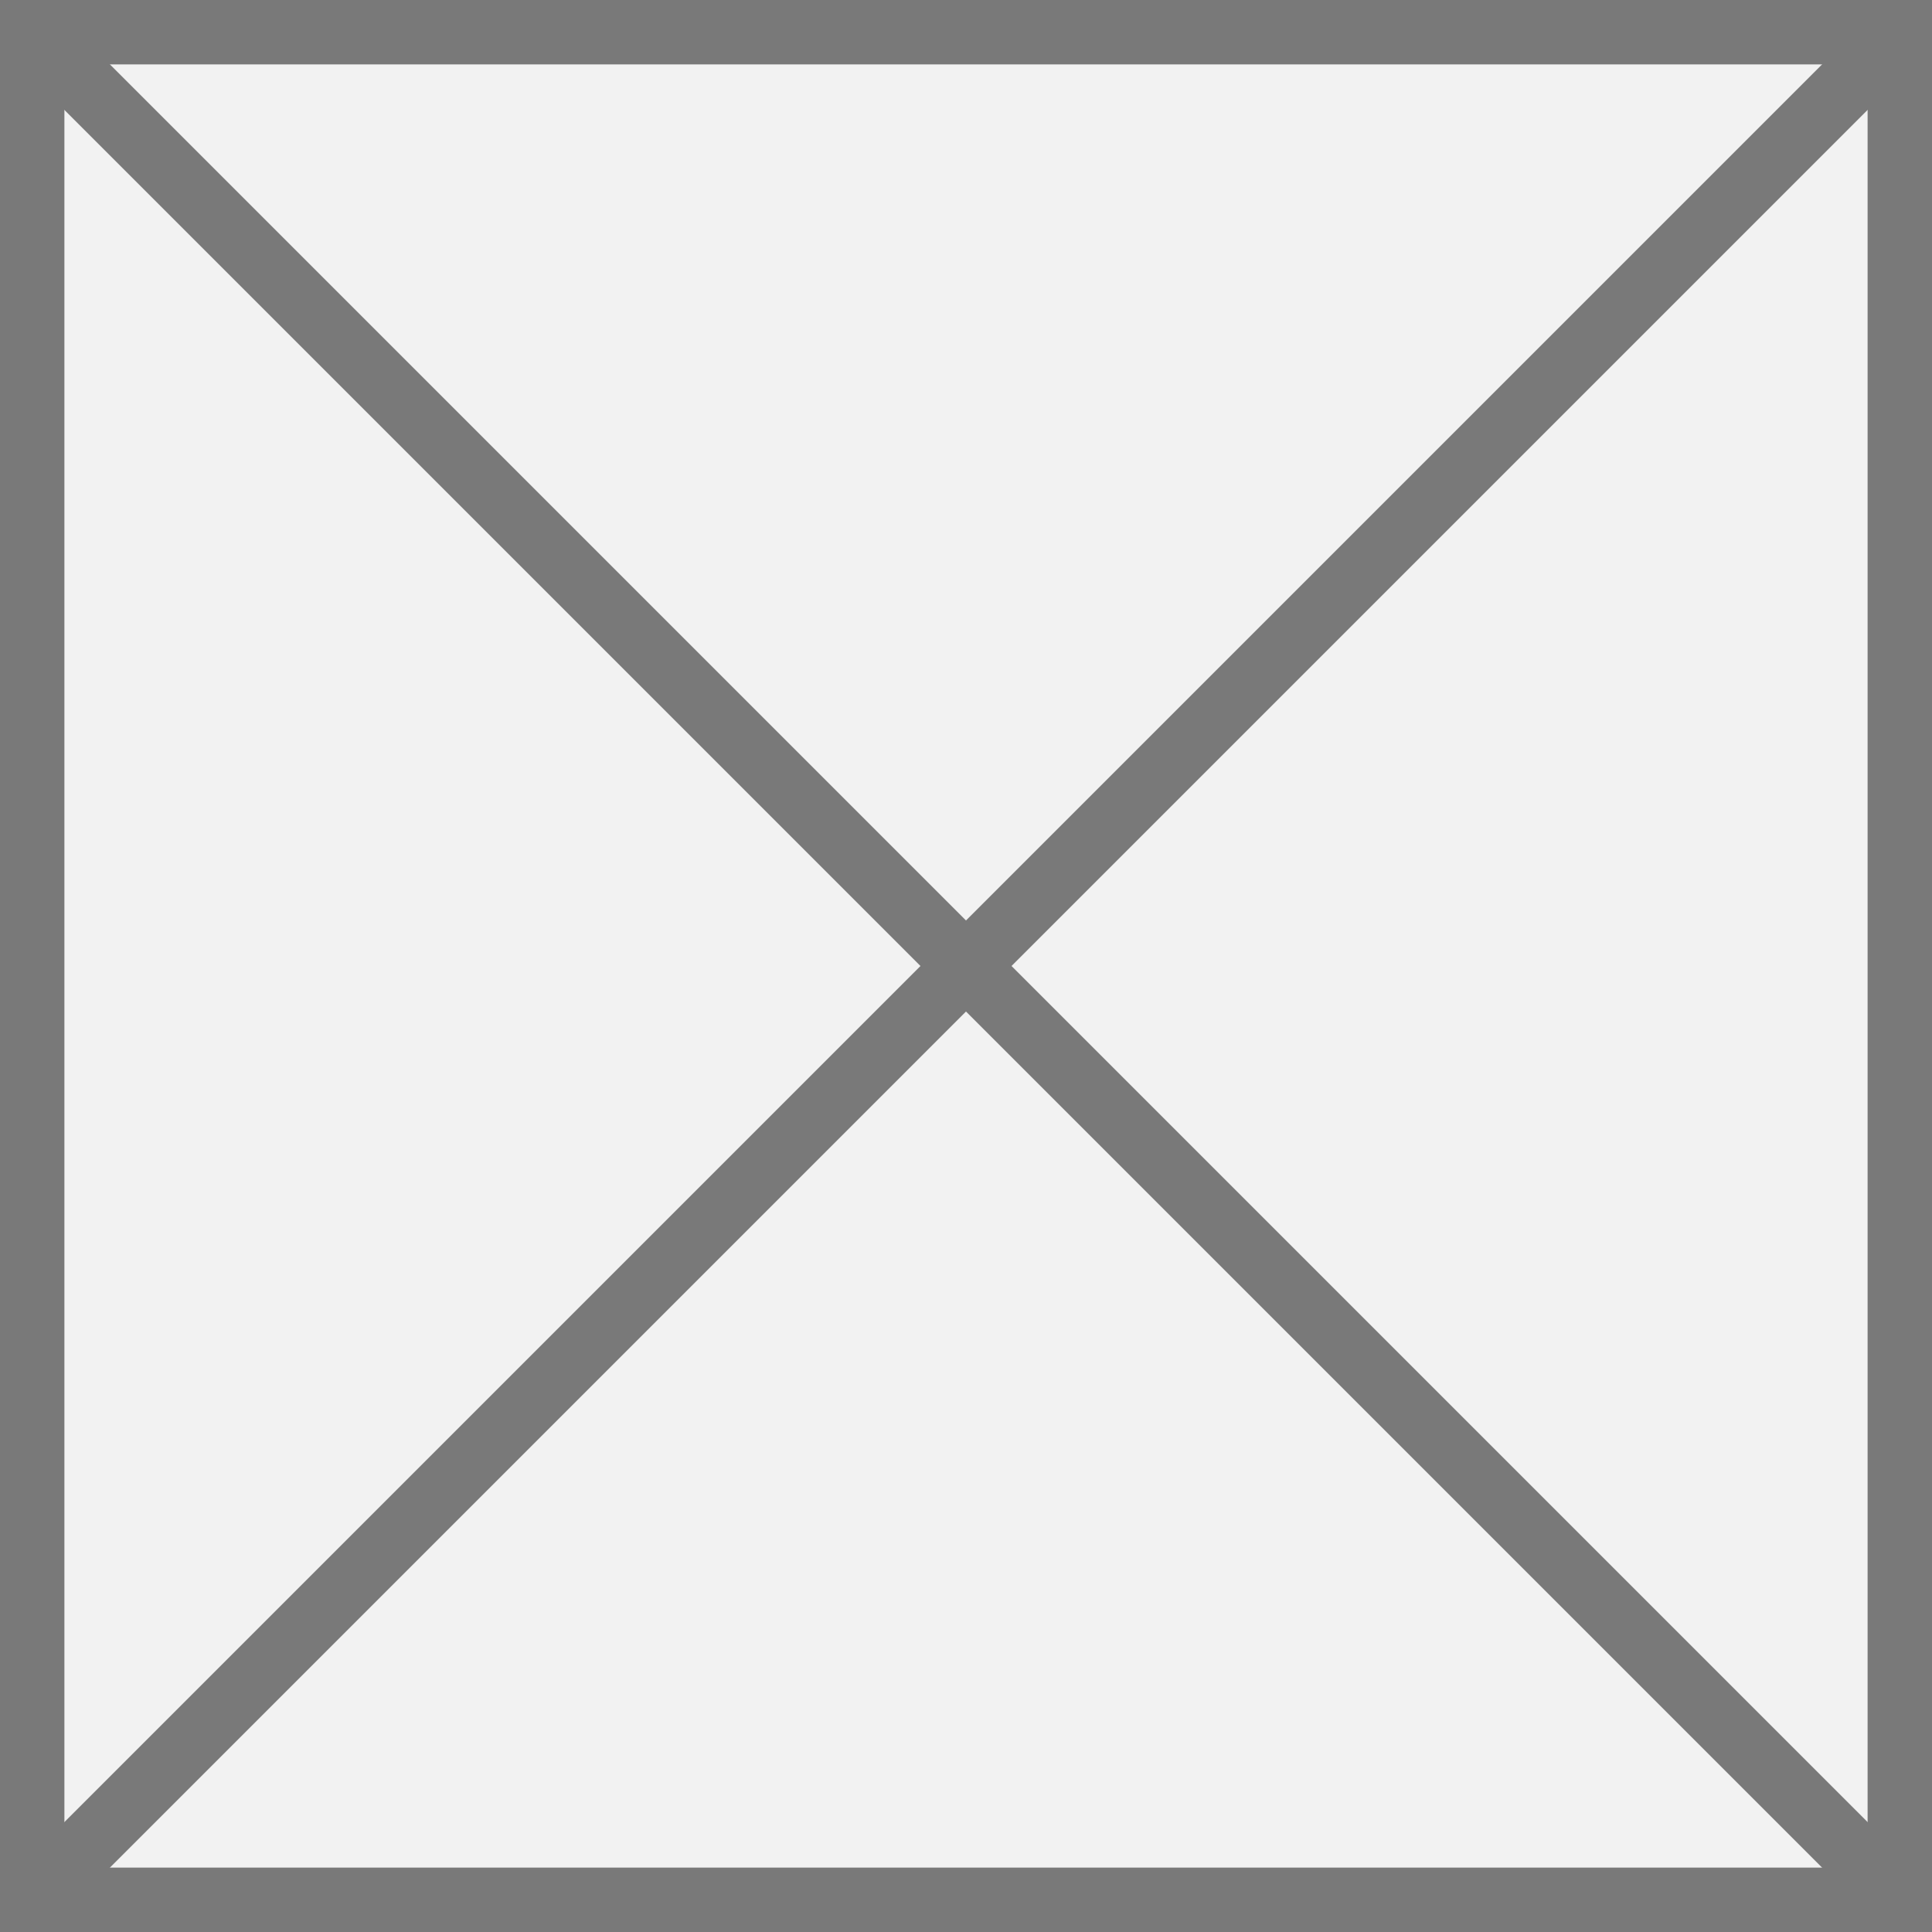
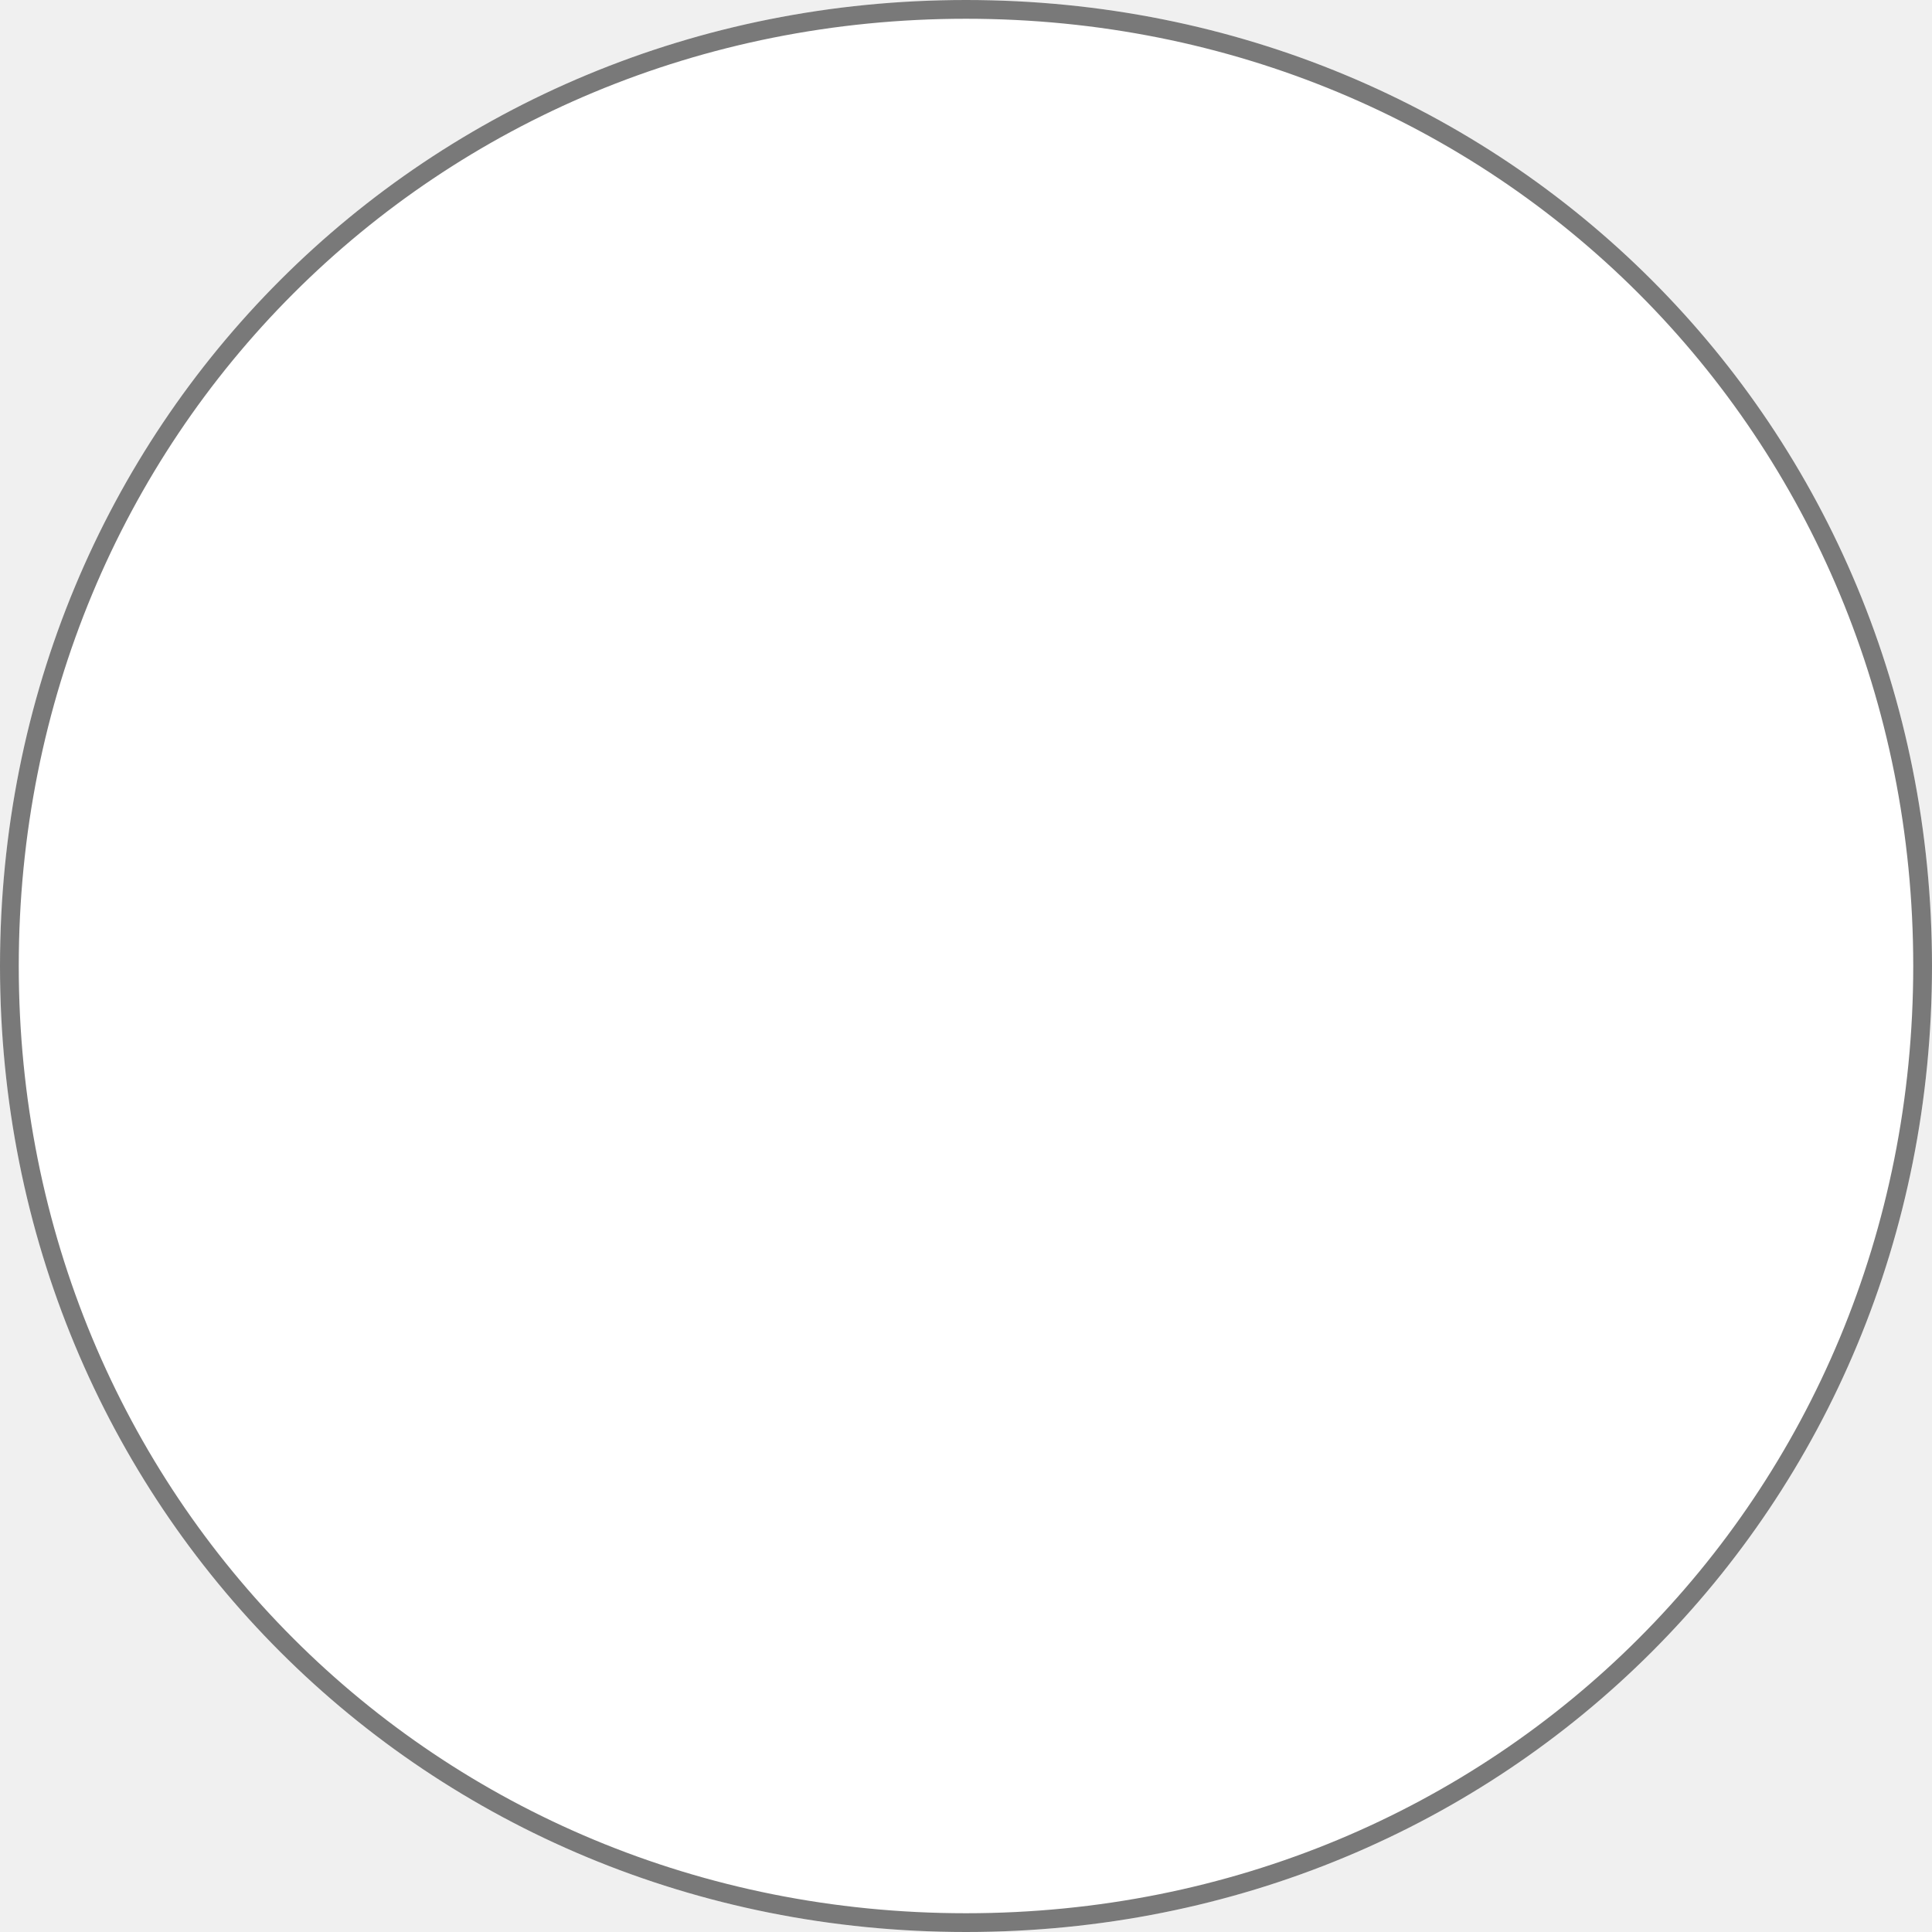
- <svg xmlns="http://www.w3.org/2000/svg" version="1.1" width="30px" height="30px">
-   <g transform="matrix(1 0 0 1 -1890 0 )">
-     <path d="M 1890.5 0.5  L 1919.5 0.5  L 1919.5 29.5  L 1890.5 29.5  L 1890.5 0.5  Z " fill-rule="nonzero" fill="#f2f2f2" stroke="none" />
-     <path d="M 1890.5 0.5  L 1919.5 0.5  L 1919.5 29.5  L 1890.5 29.5  L 1890.5 0.5  Z " stroke-width="1" stroke="#797979" fill="none" />
-     <path d="M 1890.354 0.354  L 1919.646 29.646  M 1919.646 0.354  L 1890.354 29.646  " stroke-width="1" stroke="#797979" fill="none" />
+ <svg xmlns="http://www.w3.org/2000/svg" version="1.1" width="103px" height="103px">
+   <g transform="matrix(1 0 0 1 -369 -1459 )">
+     <path d="M 420.5 1459  C 449.34 1459  472 1481.66  472 1510.5  C 472 1539.34  449.34 1562  420.5 1562  C 391.66 1562  369 1539.34  369 1510.5  C 369 1481.66  391.66 1459  420.5 1459  Z " fill-rule="nonzero" fill="#ffffff" stroke="none" />
+     <path d="M 420.5 1459.5  C 449.06 1459.5  471.5 1481.94  471.5 1510.5  C 471.5 1539.06  449.06 1561.5  420.5 1561.5  C 391.94 1561.5  369.5 1539.06  369.5 1510.5  C 369.5 1481.94  391.94 1459.5  420.5 1459.5  Z " stroke-width="1" stroke="#797979" fill="none" />
  </g>
</svg>
